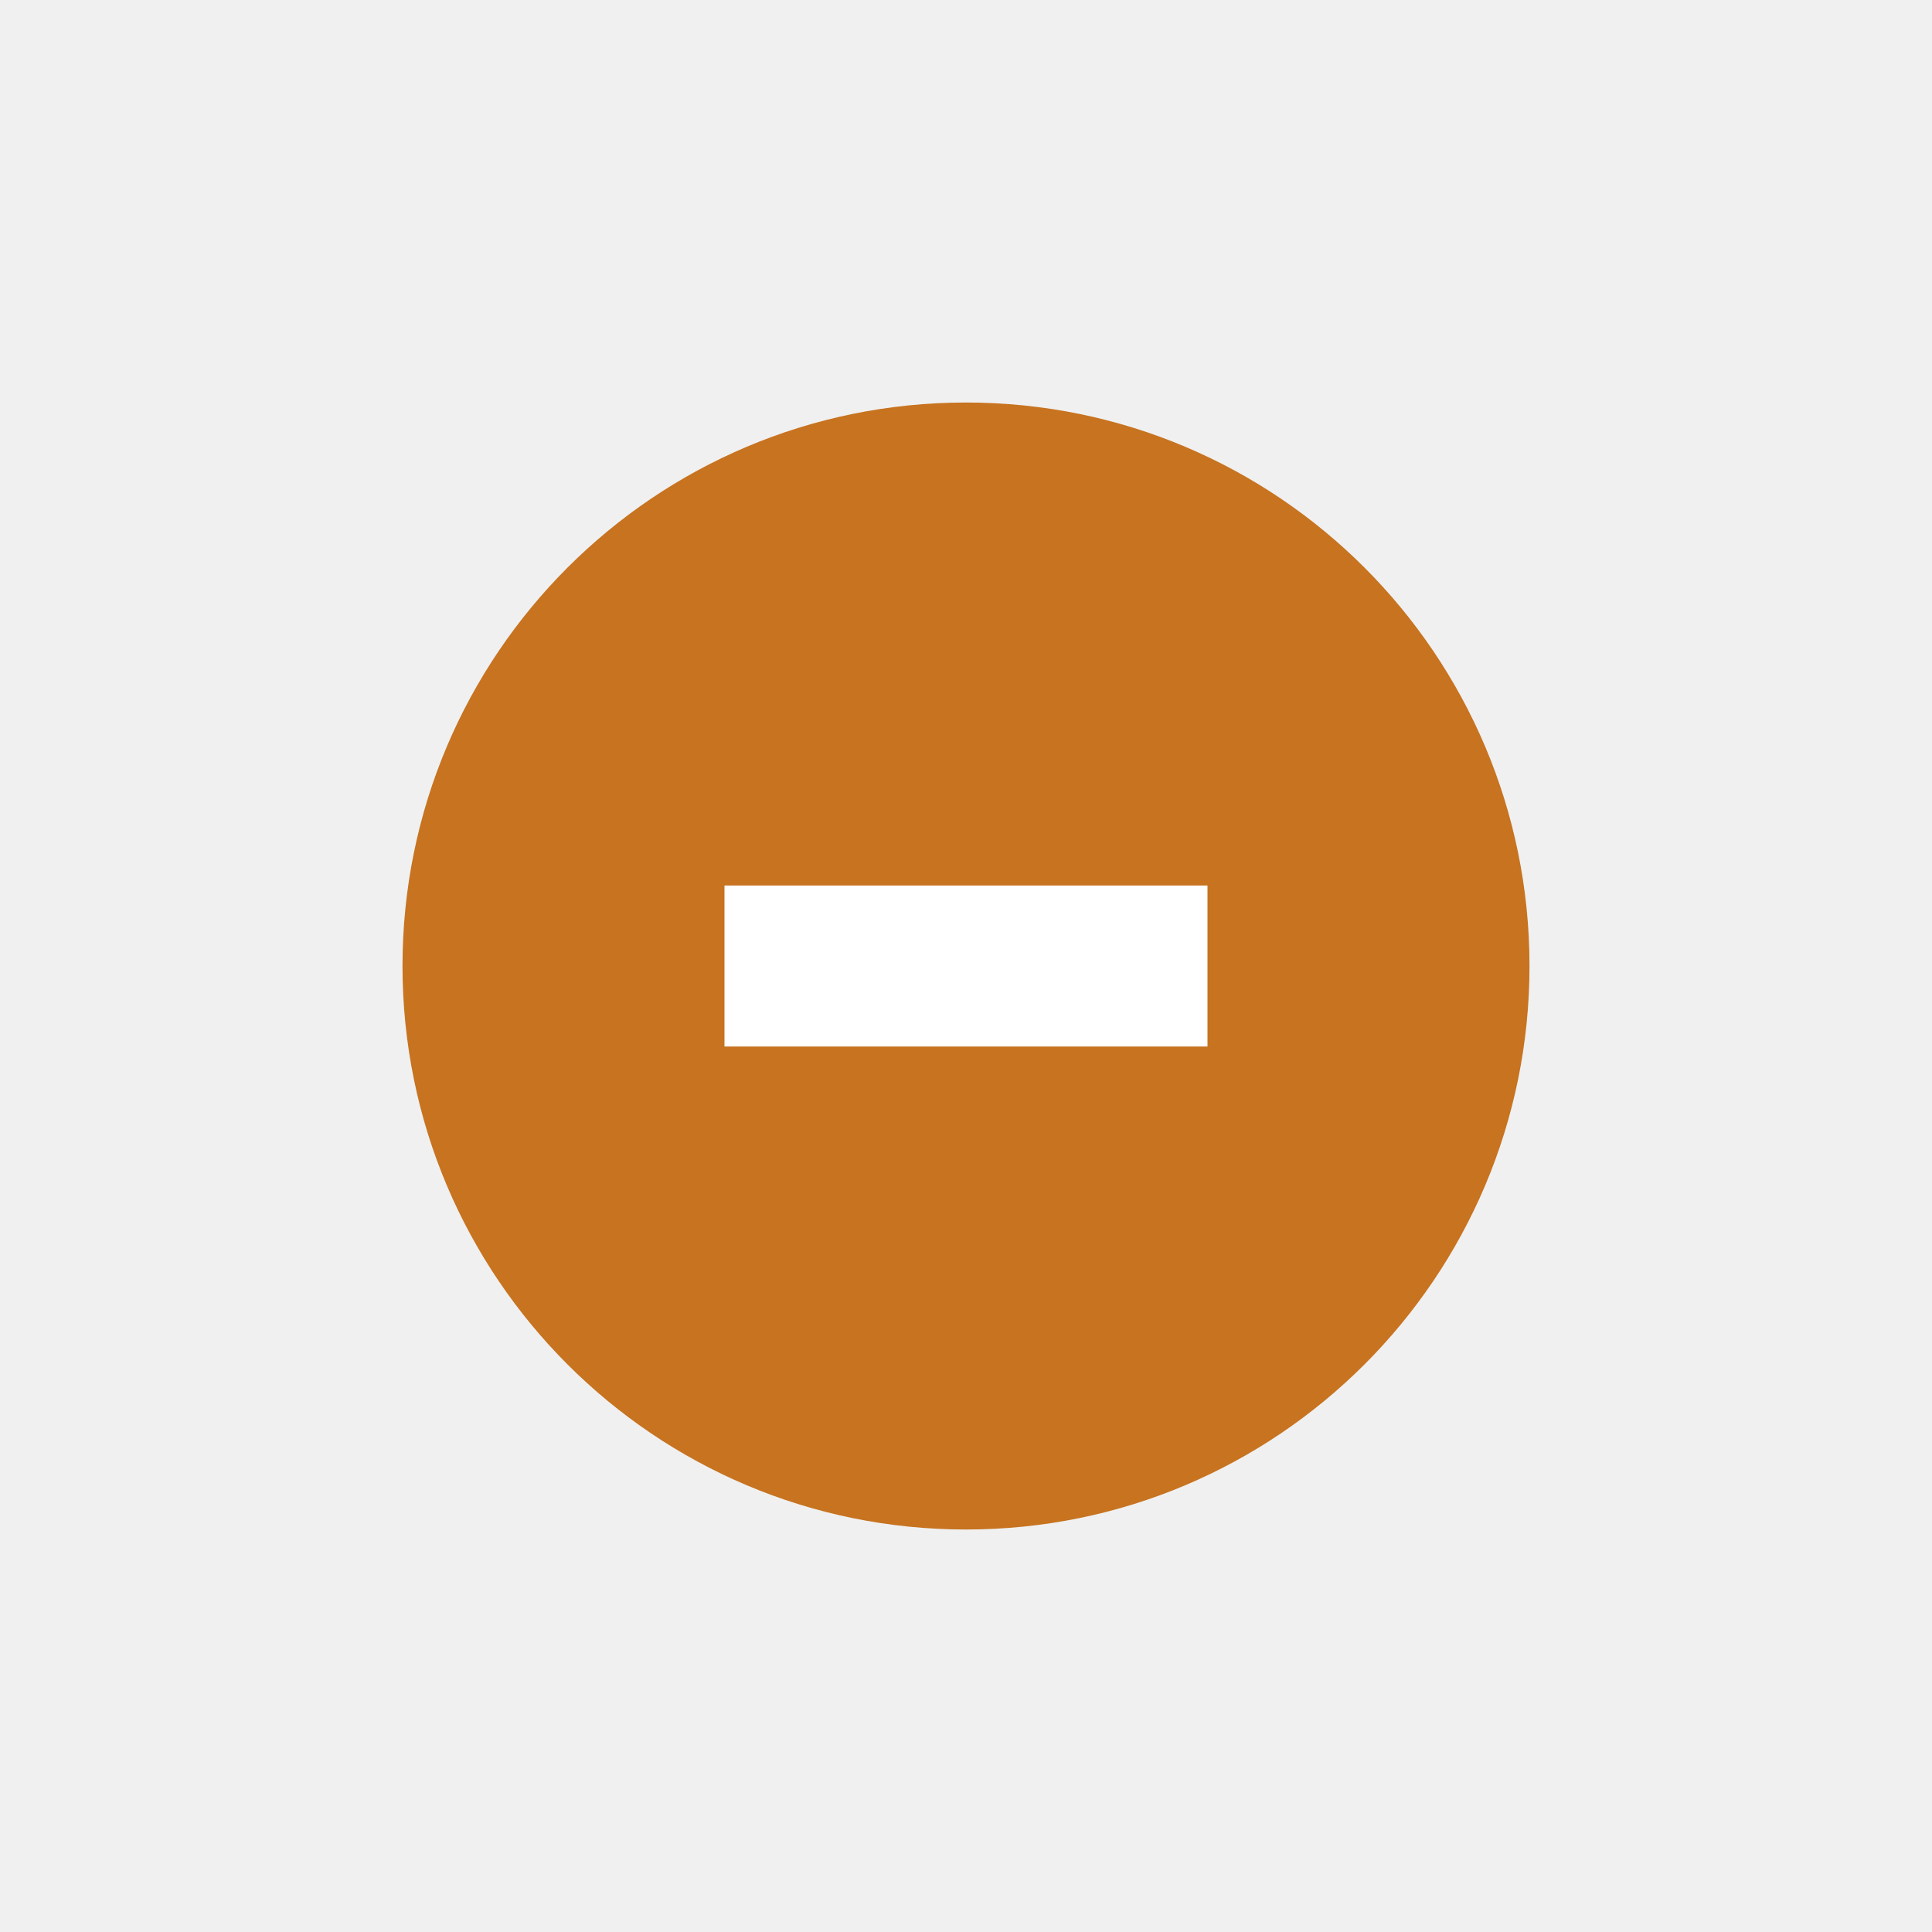
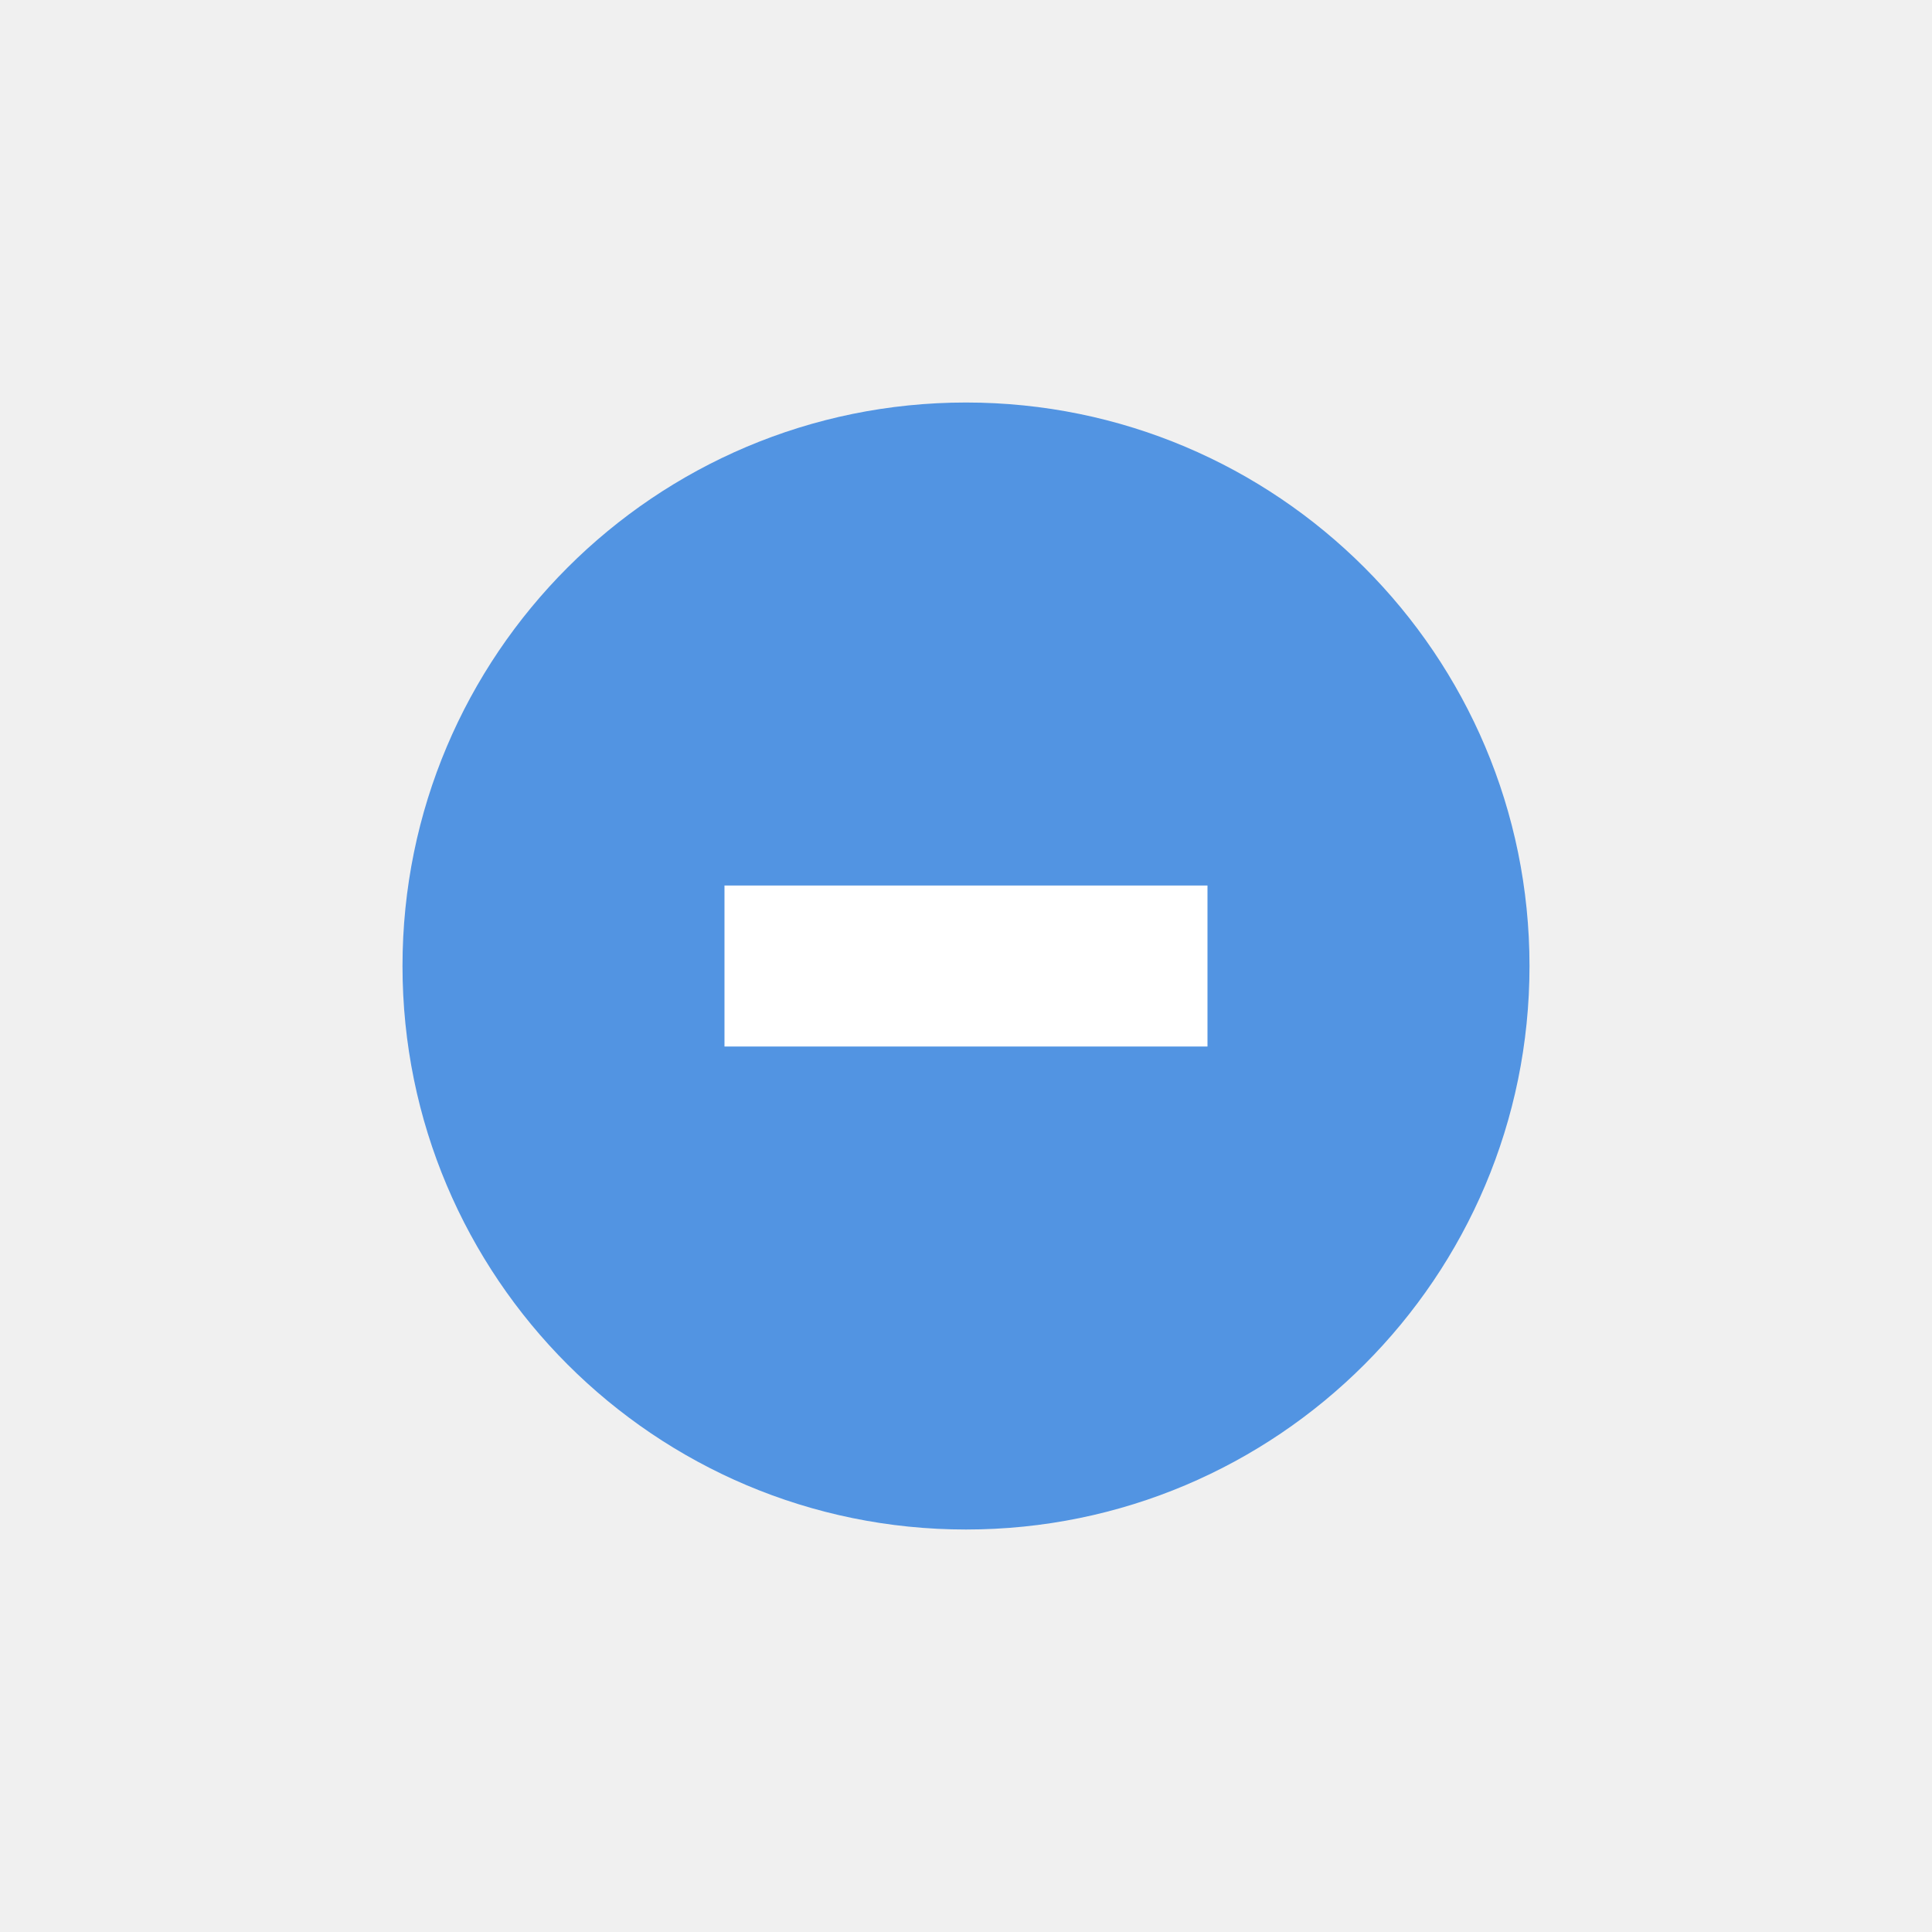
<svg xmlns="http://www.w3.org/2000/svg" width="24" height="24" id="svg4306" version="1.1" style="enable-background:new">
  <defs id="defs4308">
    <linearGradient id="linearGradient3770">
      <stop style="stop-color:#000000;stop-opacity:0.628;" offset="0" id="stop3772" />
      <stop style="stop-color:#000000;stop-opacity:0.498;" offset="1" id="stop3774" />
    </linearGradient>
    <linearGradient id="linearGradient4882">
      <stop style="stop-color:#ffffff;stop-opacity:1;" offset="0" id="stop4884" />
      <stop style="stop-color:#ffffff;stop-opacity:0;" offset="1" id="stop4886" />
    </linearGradient>
    <linearGradient id="linearGradient3784-6">
      <stop style="stop-color:#ffffff;stop-opacity:0.216;" offset="0" id="stop3786-4" />
      <stop style="stop-color:#ffffff;stop-opacity:0;" offset="1" id="stop3788-6" />
    </linearGradient>
    <linearGradient id="linearGradient4892">
      <stop id="stop4894" offset="0" style="stop-color:#2f3a42;stop-opacity:1;" />
      <stop id="stop4896" offset="1" style="stop-color:#1d242a;stop-opacity:1;" />
    </linearGradient>
    <linearGradient id="linearGradient4882-4">
      <stop id="stop4884-9" offset="0" style="stop-color:#728495;stop-opacity:1;" />
      <stop id="stop4886-9" offset="1" style="stop-color:#617c95;stop-opacity:0;" />
    </linearGradient>
  </defs>
  <g id="layer1" transform="translate(0,-1028.362)">
    <g style="display:inline" id="titlebutton-min-active" transform="translate(-379,1218)">
      <g id="g4909-1" style="display:inline;opacity:1" transform="translate(-882,-432.6378)">
        <g transform="translate(-161,0)" style="display:inline;opacity:1" id="g4490-3-6-1-4">
          <g id="g4092-0-7-2-0-0" style="display:inline" transform="translate(58,0)">
-             <circle r="7" cy="255" cx="1376" style="fill:#c77320;fill-opacity:1;stroke:none;stroke-width:0;stroke-linecap:butt;stroke-linejoin:miter;stroke-miterlimit:4;stroke-dasharray:none;stroke-dashoffset:0;stroke-opacity:1" id="path4068-7-3-0-3-6" />
+             <circle r="7" cy="255" cx="1376" style="fill:#5294e2;fill-opacity:1;stroke:none;stroke-width:0;stroke-linecap:butt;stroke-linejoin:miter;stroke-miterlimit:4;stroke-dasharray:none;stroke-dashoffset:0;stroke-opacity:1" id="path4068-7-3-0-3-6" />
          </g>
        </g>
        <g style="display:inline;opacity:1;fill:#c0e3ff;fill-opacity:1" id="g4834-9-3" transform="translate(1265,247)">
          <g transform="translate(-81.0002,-967)" style="display:inline;fill:#c0e3ff;fill-opacity:1" id="layer9-3-9-1" />
          <g transform="translate(-81.0002,-967)" id="layer10-4-0-5" style="fill:#c0e3ff;fill-opacity:1" />
          <g transform="translate(-81.0002,-967)" id="layer11-2-5-2" style="fill:#c0e3ff;fill-opacity:1" />
          <g transform="translate(-81.0002,-967)" id="layer13-5-7-4" style="fill:#c0e3ff;fill-opacity:1" />
          <g transform="translate(-81.0002,-967)" id="layer14-6-2-3" style="fill:#c0e3ff;fill-opacity:1" />
          <g transform="translate(-81.0002,-967)" style="display:inline;fill:#c0e3ff;fill-opacity:1" id="layer15-52-0-6" />
          <g transform="translate(-81.0002,-967)" style="display:inline;fill:#c0e3ff;fill-opacity:1" id="g71291-3-4-6" />
          <g transform="translate(-81.0002,-967)" style="display:inline;fill:#c0e3ff;fill-opacity:1" id="g4953-8-6-8" />
          <g transform="translate(-81.0002,-967)" style="display:inline;fill:#c0e3ff;fill-opacity:1" id="layer12-45-3-7">
            <path style="color:#000000;font-style:normal;font-variant:normal;font-weight:normal;font-stretch:normal;font-size:medium;line-height:normal;font-family:Sans;-inkscape-font-specification:Sans;text-indent:0;text-align:start;text-decoration:none;text-decoration-line:none;letter-spacing:normal;word-spacing:normal;text-transform:none;direction:ltr;block-progression:tb;writing-mode:lr-tb;baseline-shift:baseline;text-anchor:start;display:inline;overflow:visible;visibility:visible;fill:#ffffff;fill-opacity:1;stroke:none;stroke-width:2;marker:none;enable-background:accumulate" id="rect9057-3-5" d="m 86,974 0,2 6,0 0,-2 z" />
          </g>
        </g>
      </g>
      <rect style="display:inline;opacity:1;fill:none;fill-opacity:1;stroke:none;stroke-width:1;stroke-linecap:butt;stroke-linejoin:miter;stroke-miterlimit:4;stroke-dasharray:none;stroke-dashoffset:0;stroke-opacity:0" id="rect17883-79-9" width="16" height="16" x="383" y="-185.638" />
    </g>
  </g>
</svg>
